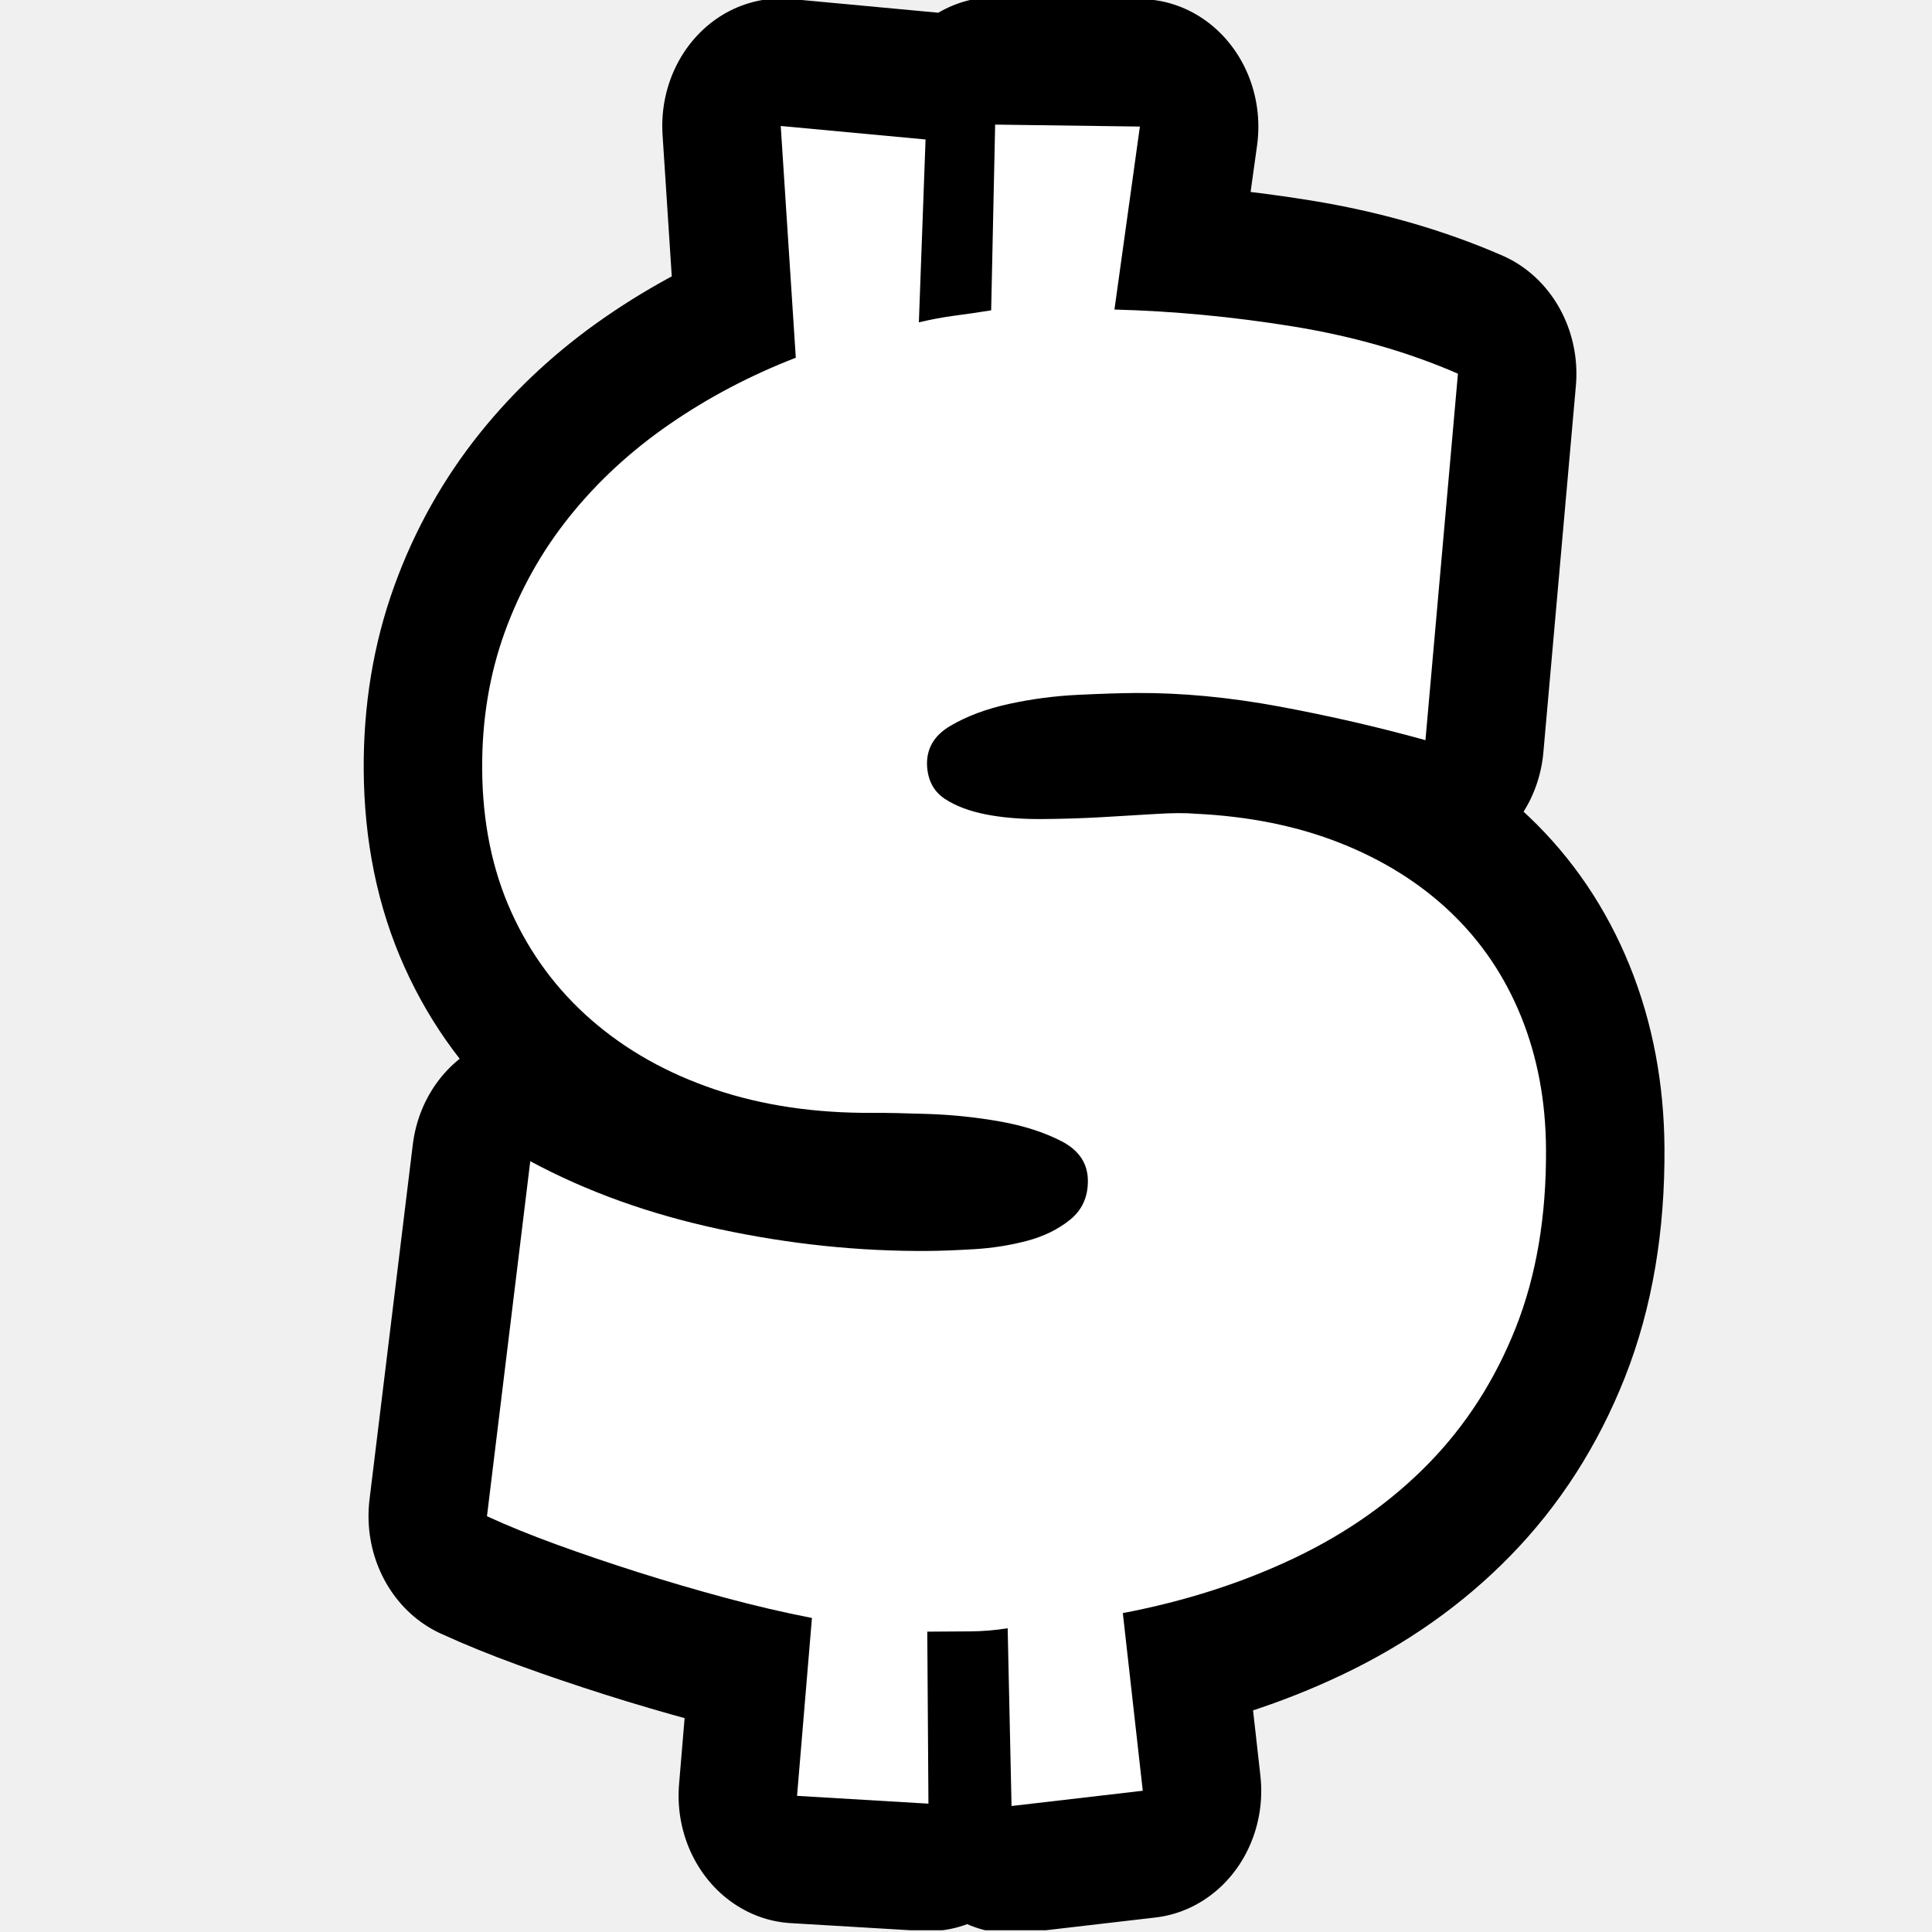
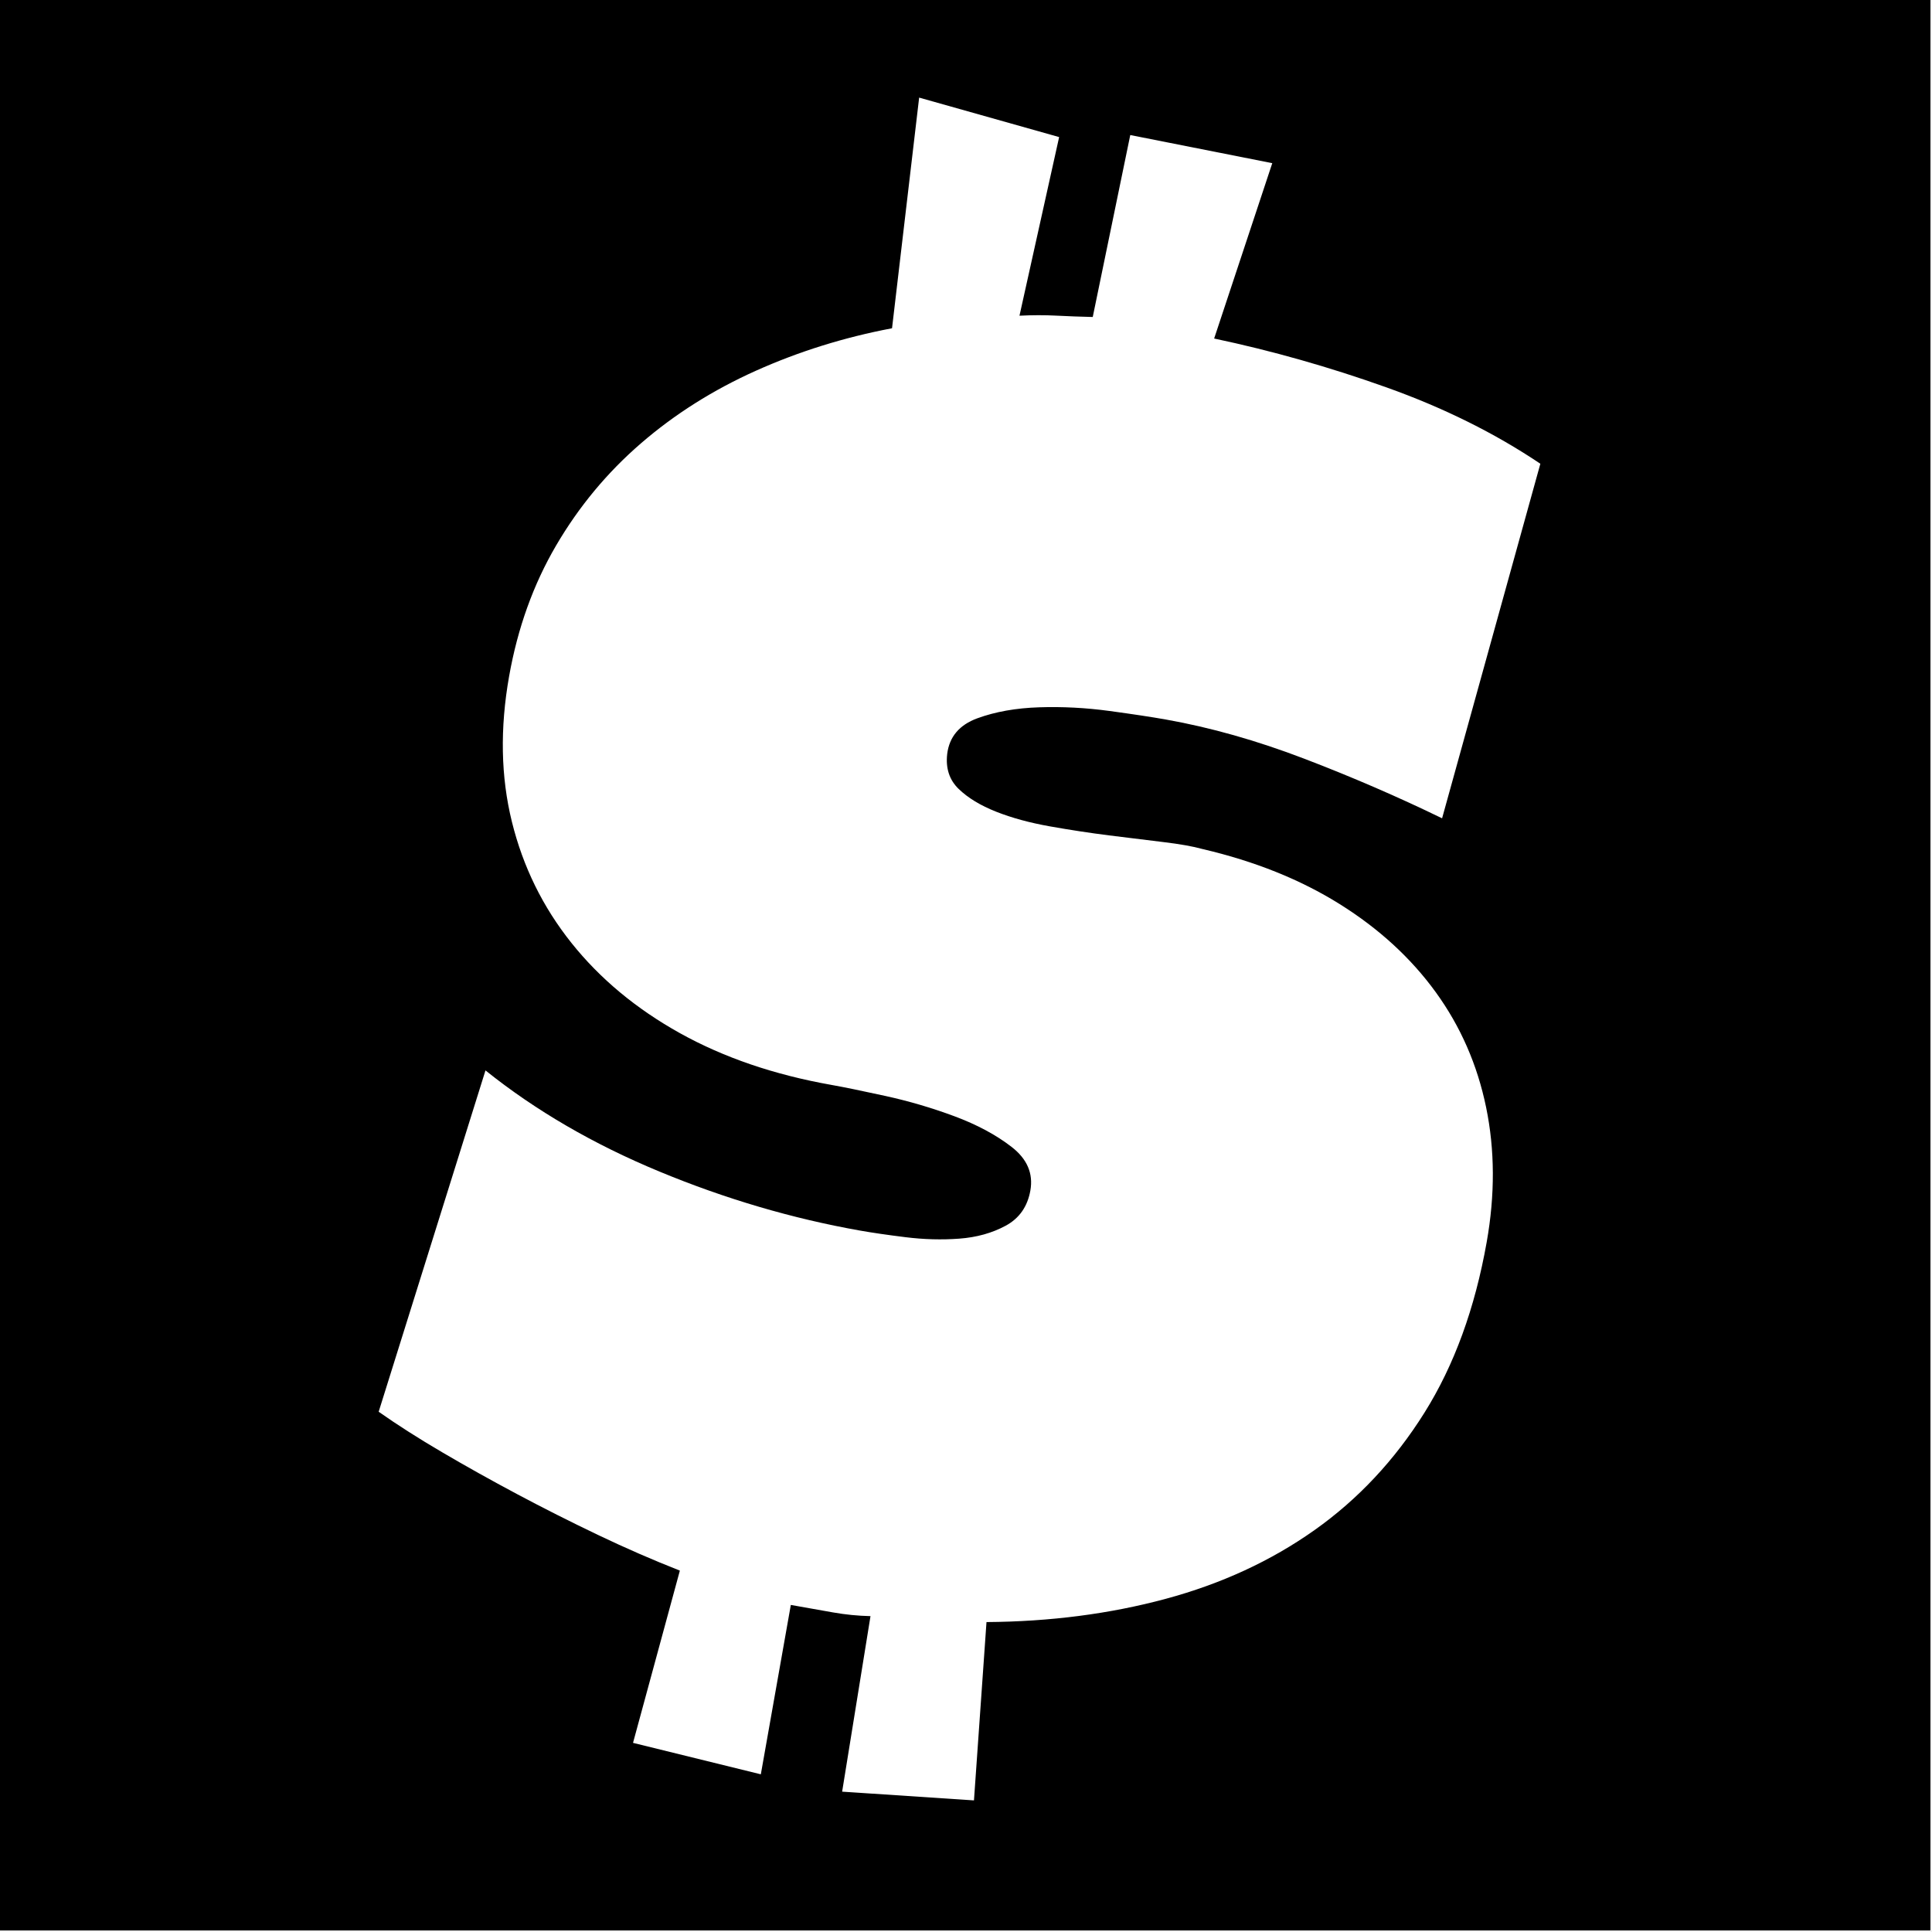
<svg xmlns="http://www.w3.org/2000/svg" width="100%" height="100%" viewBox="0 0 335 335" version="1.1" xml:space="preserve" style="fill-rule:evenodd;clip-rule:evenodd;stroke-linejoin:round;stroke-miterlimit:2;">
-   <g id="Artboard1" transform="matrix(1.509733,0,0,1.000109,0,0)">
-     <g>
-       <rect x="0" y="0" width="221.695" height="334.663" style="fill:none;" />
-       <clipPath id="_clip1">
-         <rect x="0" y="0" width="221.695" height="334.663" />
-       </clipPath>
-       <g clip-path="url(#_clip1)">
-         <g transform="matrix(0.833921,-0.008083,0.005762,1.354576,-304.229,-836.9273)">
-           <path d="M468.714,850.506L470.923,827.752C466.985,827.013 462.987,826.121 458.926,825.076C454.866,824.03 450.898,822.922 447.022,821.753C443.146,820.584 439.424,819.385 435.856,818.154C432.287,816.924 429.088,815.694 426.258,814.463L432.534,769.06C440.285,772.998 448.96,775.951 458.557,777.919C468.154,779.888 477.69,780.872 487.164,780.872C488.887,780.872 491.01,780.811 493.532,780.688C496.054,780.565 498.484,780.227 500.822,779.673C503.16,779.119 505.159,778.227 506.82,776.997C508.482,775.766 509.312,774.105 509.312,772.013C509.312,769.799 508.112,768.107 505.713,766.938C503.314,765.769 500.484,764.908 497.223,764.354C493.963,763.8 490.671,763.462 487.349,763.339C484.027,763.216 481.504,763.154 479.782,763.154C471.784,763.154 464.525,762.109 458.003,760.017C451.482,757.925 445.853,754.941 441.116,751.065C436.379,747.19 432.718,742.545 430.134,737.131C427.55,731.717 426.258,725.626 426.258,718.859C426.258,712.584 427.335,706.739 429.488,701.326C431.641,695.912 434.656,690.99 438.532,686.56C442.408,682.131 447.022,678.224 452.374,674.841C457.727,671.457 463.54,668.658 469.815,666.443L467.944,636.769L487.877,638.615L486.795,662.013C488.518,661.644 490.179,661.367 491.779,661.183C493.378,660.998 495.039,660.783 496.762,660.537L497.474,636.769L517.407,637.138L513.742,660.537C521.862,660.783 530.045,661.552 538.289,662.844C546.532,664.136 554.1,666.197 560.99,669.027L556.191,715.906C549.67,714.183 542.964,712.707 536.074,711.477C529.183,710.246 522.601,709.631 516.326,709.631C514.357,709.631 511.742,709.692 508.482,709.815C505.221,709.938 502.022,710.308 498.884,710.923C495.747,711.538 493.04,712.461 490.763,713.691C488.487,714.922 487.411,716.644 487.534,718.859C487.657,720.705 488.456,722.089 489.933,723.012C491.409,723.935 493.286,724.611 495.562,725.042C497.838,725.473 500.391,725.688 503.221,725.688C506.051,725.688 508.789,725.626 511.435,725.503C514.08,725.38 516.572,725.257 518.909,725.134C521.247,725.011 523.093,725.011 524.446,725.134C531.829,725.503 538.473,726.795 544.379,729.01C550.285,731.225 555.33,734.209 559.513,737.961C563.697,741.714 566.896,746.174 569.111,751.342C571.326,756.51 572.433,762.17 572.433,768.322C572.433,776.935 570.987,784.564 568.096,791.208C565.204,797.852 561.174,803.605 556.007,808.465C550.839,813.325 544.656,817.324 537.458,820.461C530.26,823.599 522.355,825.906 513.742,827.383L516.332,850.136L498.245,851.982L497.869,829.228C496.147,829.474 494.424,829.597 492.701,829.597L486.795,829.597L486.802,851.613L468.714,850.506Z" style="fill:none;fill-rule:nonzero;stroke:black;stroke-width:32.63px;" />
-           <path d="M468.714,850.506L470.923,827.752C466.985,827.013 462.987,826.121 458.926,825.076C454.866,824.03 450.898,822.922 447.022,821.753C443.146,820.584 439.424,819.385 435.856,818.154C432.287,816.924 429.088,815.694 426.258,814.463L432.534,769.06C440.285,772.998 448.96,775.951 458.557,777.919C468.154,779.888 477.69,780.872 487.164,780.872C488.887,780.872 491.01,780.811 493.532,780.688C496.054,780.565 498.484,780.227 500.822,779.673C503.16,779.119 505.159,778.227 506.82,776.997C508.482,775.766 509.312,774.105 509.312,772.013C509.312,769.799 508.112,768.107 505.713,766.938C503.314,765.769 500.484,764.908 497.223,764.354C493.963,763.8 490.671,763.462 487.349,763.339C484.027,763.216 481.504,763.154 479.782,763.154C471.784,763.154 464.525,762.109 458.003,760.017C451.482,757.925 445.853,754.941 441.116,751.065C436.379,747.19 432.718,742.545 430.134,737.131C427.55,731.717 426.258,725.626 426.258,718.859C426.258,712.584 427.335,706.739 429.488,701.326C431.641,695.912 434.656,690.99 438.532,686.56C442.408,682.131 447.022,678.224 452.374,674.841C457.727,671.457 463.54,668.658 469.815,666.443L467.944,636.769L487.877,638.615L486.795,662.013C488.518,661.644 490.179,661.367 491.779,661.183C493.378,660.998 495.039,660.783 496.762,660.537L497.474,636.769L517.407,637.138L513.742,660.537C521.862,660.783 530.045,661.552 538.289,662.844C546.532,664.136 554.1,666.197 560.99,669.027L556.191,715.906C549.67,714.183 542.964,712.707 536.074,711.477C529.183,710.246 522.601,709.631 516.326,709.631C514.357,709.631 511.742,709.692 508.482,709.815C505.221,709.938 502.022,710.308 498.884,710.923C495.747,711.538 493.04,712.461 490.763,713.691C488.487,714.922 487.411,716.644 487.534,718.859C487.657,720.705 488.456,722.089 489.933,723.012C491.409,723.935 493.286,724.611 495.562,725.042C497.838,725.473 500.391,725.688 503.221,725.688C506.051,725.688 508.789,725.626 511.435,725.503C514.08,725.38 516.572,725.257 518.909,725.134C521.247,725.011 523.093,725.011 524.446,725.134C531.829,725.503 538.473,726.795 544.379,729.01C550.285,731.225 555.33,734.209 559.513,737.961C563.697,741.714 566.896,746.174 569.111,751.342C571.326,756.51 572.433,762.17 572.433,768.322C572.433,776.935 570.987,784.564 568.096,791.208C565.204,797.852 561.174,803.605 556.007,808.465C550.839,813.325 544.656,817.324 537.458,820.461C530.26,823.599 522.355,825.906 513.742,827.383L516.332,850.136L498.245,851.982L497.869,829.228C496.147,829.474 494.424,829.597 492.701,829.597L486.795,829.597L486.802,851.613L468.714,850.506Z" style="fill:white;fill-rule:nonzero;" />
-         </g>
-         <g transform="matrix(0.662369,0,0,0.999891,0,0)">
-                 </g>
+   <g transform="matrix(1,0,0,1,-464,0)">
+     <rect x="464" y="0" width="334.7" height="334.7" />
+     <g id="Artboard1" transform="matrix(1.509733,0,0,1.000109,464,0)">
+       <rect x="0" y="0" width="221.695" height="334.663" />
+       <g transform="matrix(0.821124,0.219843,-0.156706,1.333788,-178.8891,-935.2673)">
+         <path d="M468.714,850.506L470.923,827.752C466.985,827.013 462.987,826.121 458.926,825.076C454.866,824.03 450.898,822.922 447.022,821.753C443.146,820.584 439.424,819.385 435.856,818.154C432.287,816.924 429.088,815.694 426.258,814.463L432.534,769.06C440.285,772.998 448.96,775.951 458.557,777.919C468.154,779.888 477.69,780.872 487.164,780.872C488.887,780.872 491.01,780.811 493.532,780.688C496.054,780.565 498.484,780.227 500.822,779.673C503.16,779.119 505.159,778.227 506.82,776.997C508.482,775.766 509.312,774.105 509.312,772.013C509.312,769.799 508.112,768.107 505.713,766.938C503.314,765.769 500.484,764.908 497.223,764.354C493.963,763.8 490.671,763.462 487.349,763.339C484.027,763.216 481.504,763.154 479.782,763.154C471.784,763.154 464.525,762.109 458.003,760.017C451.482,757.925 445.853,754.941 441.116,751.065C436.379,747.19 432.718,742.545 430.134,737.131C427.55,731.717 426.258,725.626 426.258,718.859C426.258,712.584 427.335,706.739 429.488,701.326C431.641,695.912 434.656,690.99 438.532,686.56C442.408,682.131 447.022,678.224 452.374,674.841C457.727,671.457 463.54,668.658 469.815,666.443L467.944,636.769L487.877,638.615L486.795,662.013C488.518,661.644 490.179,661.367 491.779,661.183C493.378,660.998 495.039,660.783 496.762,660.537L497.474,636.769L517.407,637.138L513.742,660.537C521.862,660.783 530.045,661.552 538.289,662.844C546.532,664.136 554.1,666.197 560.99,669.027L556.191,715.906C549.67,714.183 542.964,712.707 536.074,711.477C529.183,710.246 522.601,709.631 516.326,709.631C514.357,709.631 511.742,709.692 508.482,709.815C505.221,709.938 502.022,710.308 498.884,710.923C495.747,711.538 493.04,712.461 490.763,713.691C488.487,714.922 487.411,716.644 487.534,718.859C487.657,720.705 488.456,722.089 489.933,723.012C491.409,723.935 493.286,724.611 495.562,725.042C497.838,725.473 500.391,725.688 503.221,725.688C506.051,725.688 508.789,725.626 511.435,725.503C514.08,725.38 516.572,725.257 518.909,725.134C521.247,725.011 523.093,725.011 524.446,725.134C531.829,725.503 538.473,726.795 544.379,729.01C550.285,731.225 555.33,734.209 559.513,737.961C563.697,741.714 566.896,746.174 569.111,751.342C571.326,756.51 572.433,762.17 572.433,768.322C572.433,776.935 570.987,784.564 568.096,791.208C565.204,797.852 561.174,803.605 556.007,808.465C550.839,813.325 544.656,817.324 537.458,820.461C530.26,823.599 522.355,825.906 513.742,827.383L516.332,850.136L498.245,851.982L497.869,829.228C496.147,829.474 494.424,829.597 492.701,829.597L486.795,829.597L486.802,851.613L468.714,850.506Z" style="fill:white;fill-rule:nonzero;" />
      </g>
    </g>
  </g>
</svg>
